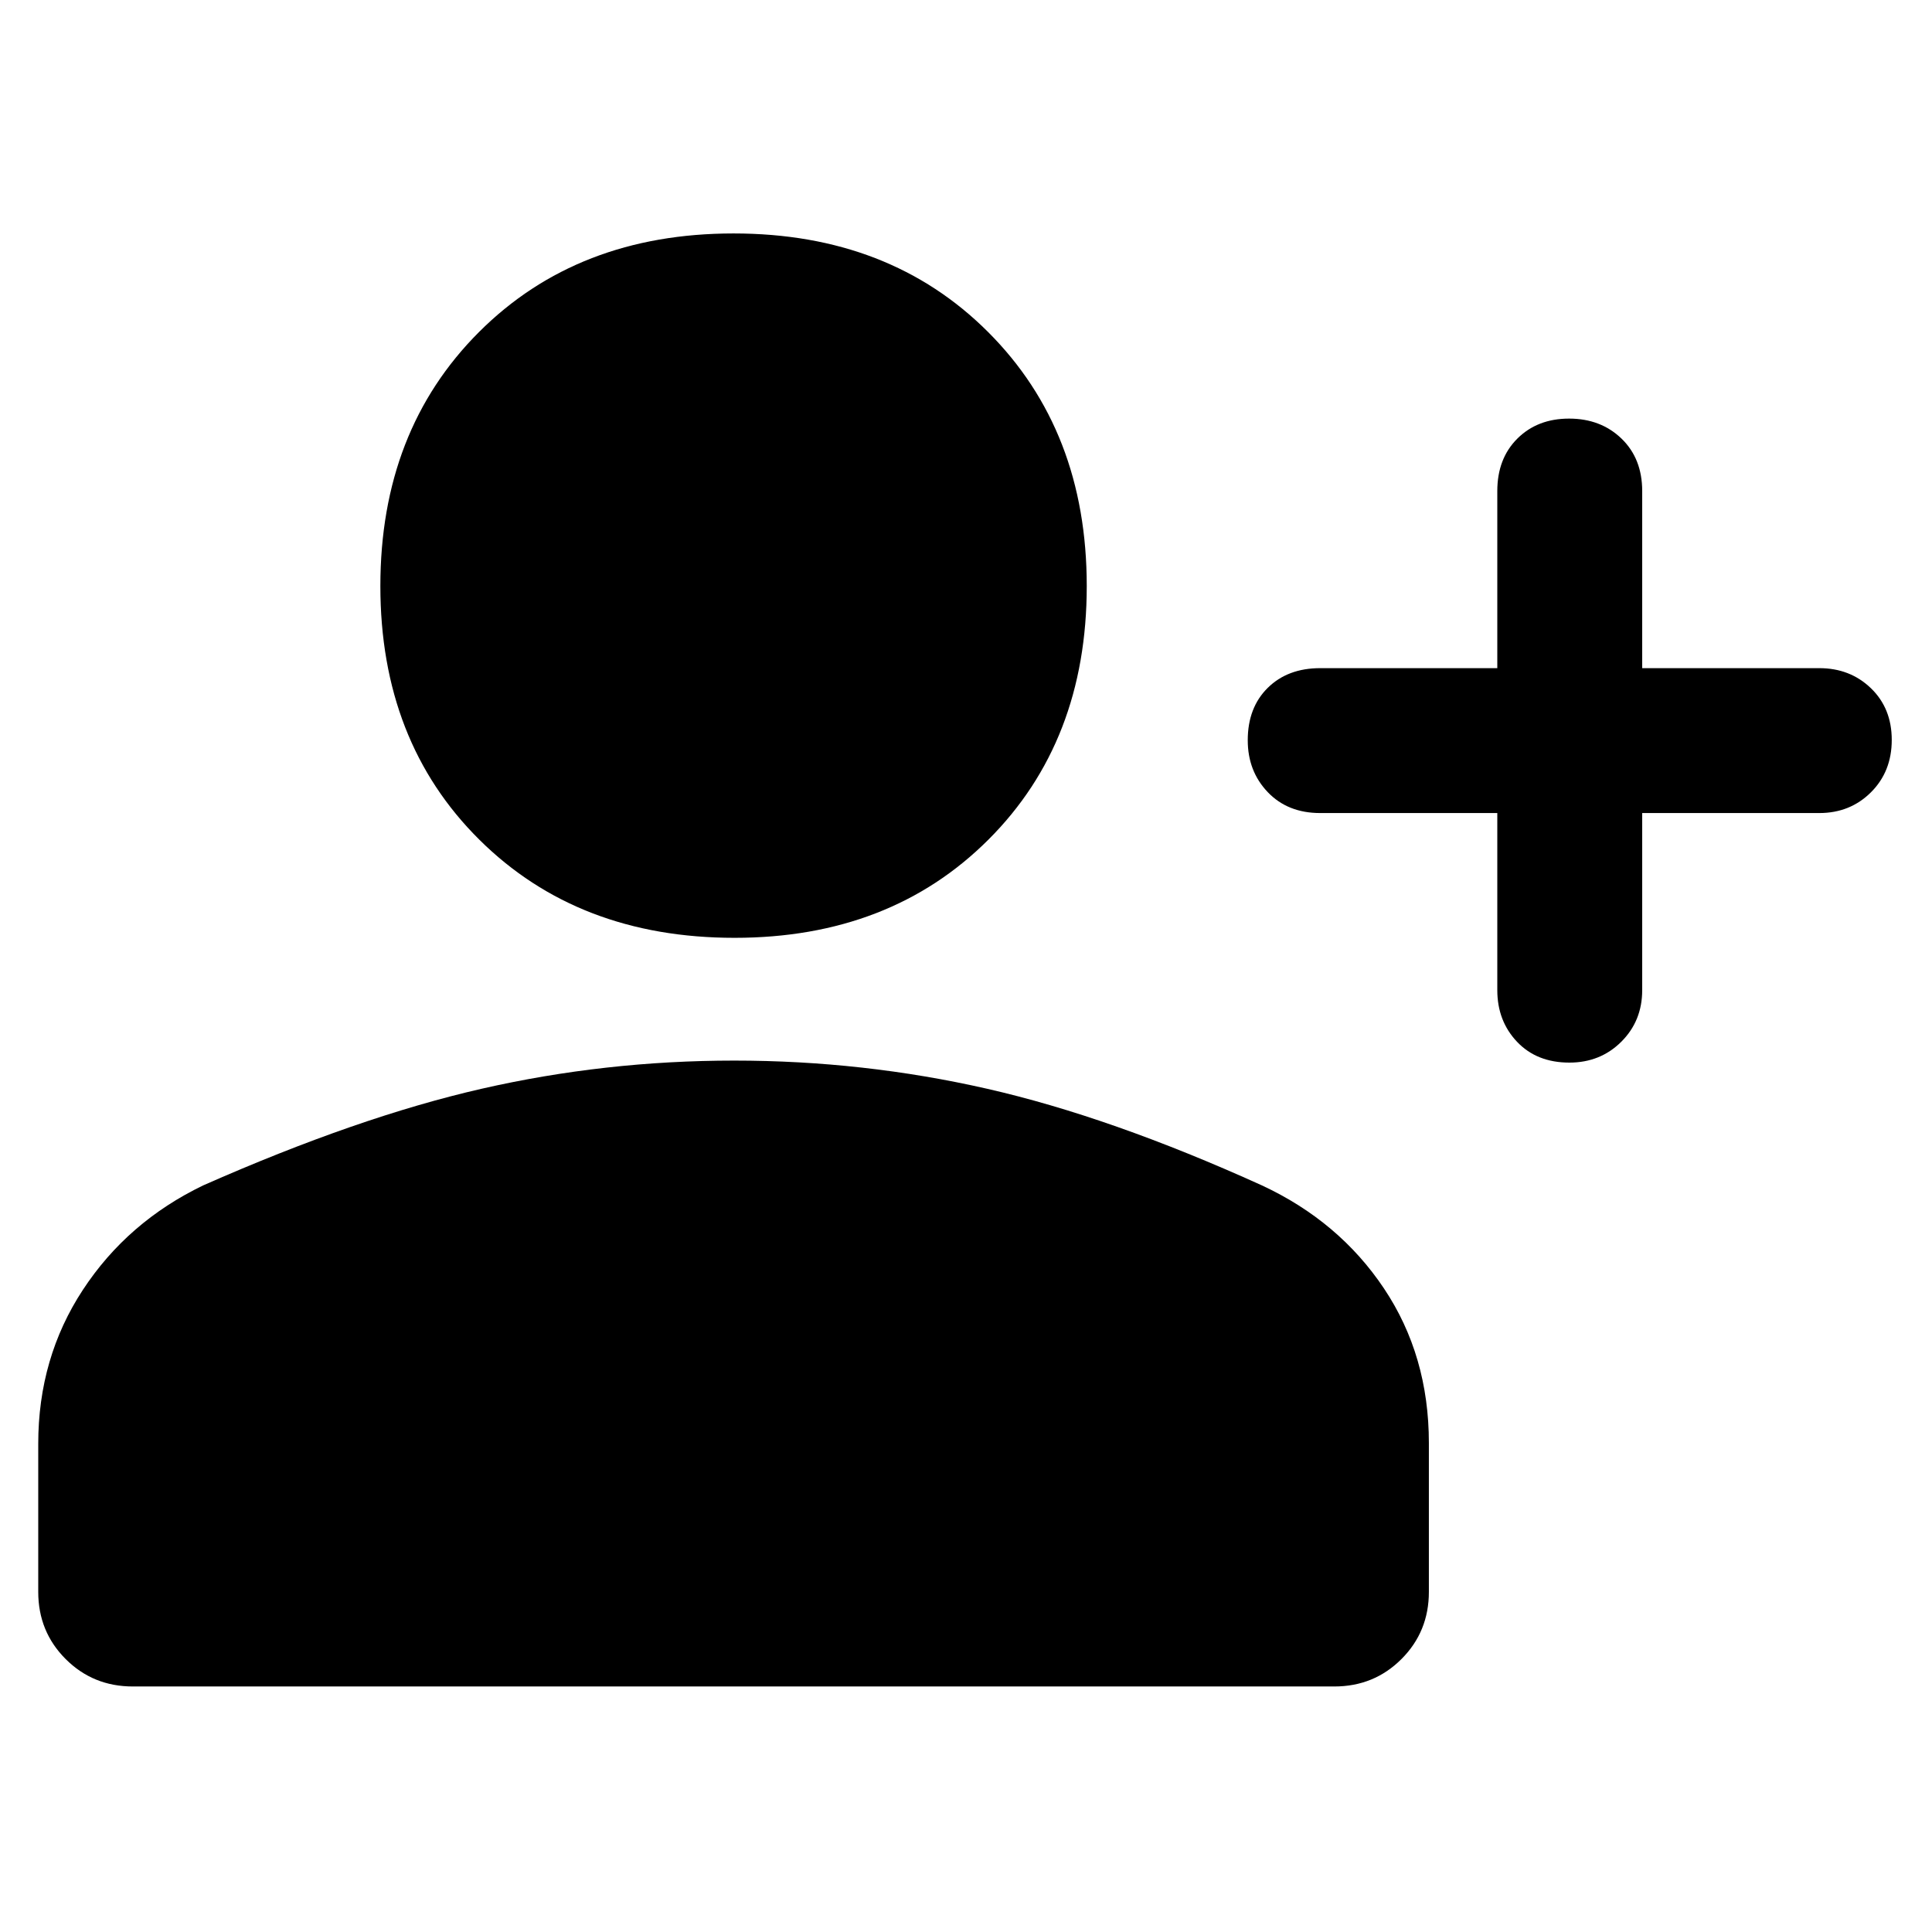
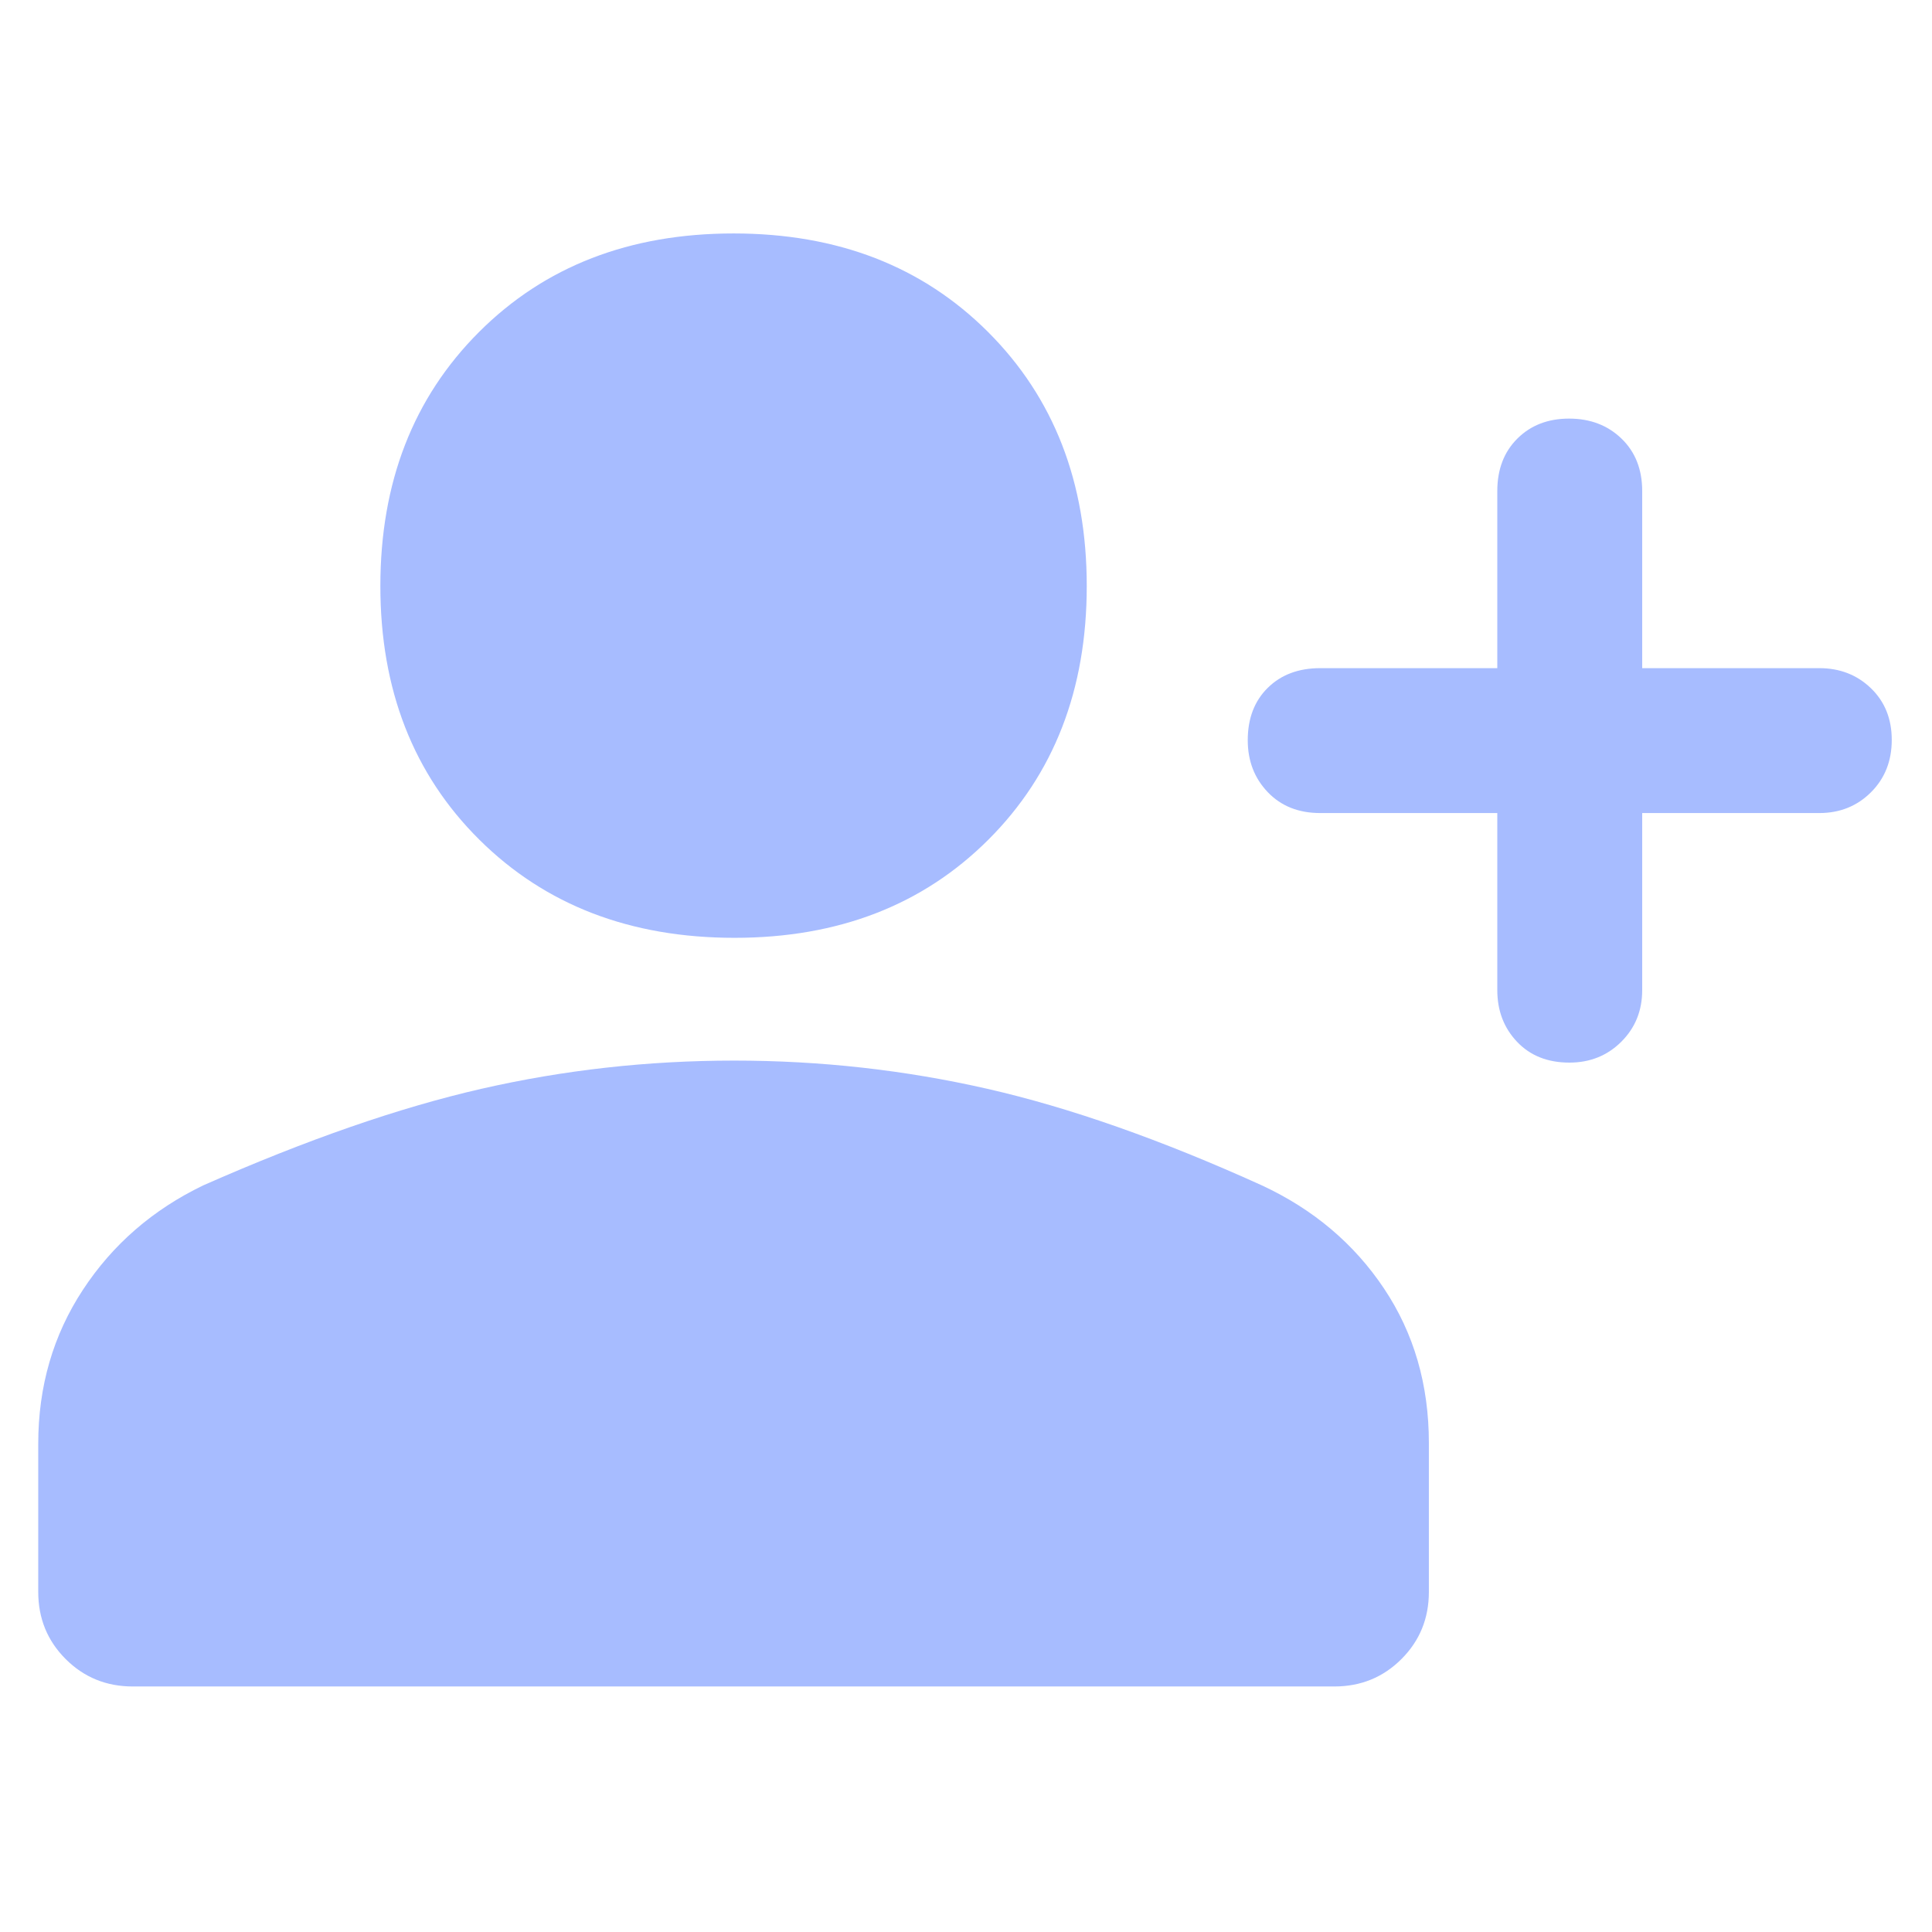
<svg xmlns="http://www.w3.org/2000/svg" height="48" viewBox="0 -960 960 960" width="48">
-   <path d="M779.825-432q-16.225 0-26.025-10.35Q744-452.7 744-468v-88h-88q-16.15 0-26.075-10.4Q620-576.801 620-592.175q0-16.225 9.925-26.025Q639.85-628 656-628h88v-88q0-16.15 9.975-26.075 9.976-9.925 25.7-9.925 15.725 0 26.025 9.925Q816-732.15 816-716v88h88q15.3 0 25.65 9.975 10.35 9.976 10.35 25.7 0 15.725-10.35 26.025Q919.3-556 904-556h-88v88q0 15.3-10.4 25.65Q795.199-432 779.825-432ZM365-494q-77.7 0-126.85-48.796-49.15-48.797-49.15-126Q189-746 238.004-795q49.005-49 126.5-49Q442-844 491-795t49 126.204q0 77.203-48.856 126Q442.288-494 365-494ZM66-122q-19.75 0-33.375-13.625T19-169v-73.604q0-42.698 22.195-76.495Q63.391-352.896 101-371q77-34 138.297-48t125.541-14Q429-433 490.5-419T627-371q38.344 17.826 60.672 51.196Q710-286.434 710-243v74q0 19.75-13.625 33.375T663-122H66Z" />
+   <path d="M779.825-432q-16.225 0-26.025-10.35Q744-452.7 744-468v-88h-88q-16.15 0-26.075-10.4Q620-576.801 620-592.175q0-16.225 9.925-26.025Q639.85-628 656-628h88v-88q0-16.15 9.975-26.075 9.976-9.925 25.7-9.925 15.725 0 26.025 9.925Q816-732.15 816-716v88h88q15.3 0 25.65 9.975 10.35 9.976 10.35 25.7 0 15.725-10.35 26.025Q919.3-556 904-556h-88v88q0 15.3-10.4 25.65Q795.199-432 779.825-432ZM365-494q-77.7 0-126.85-48.796-49.15-48.797-49.15-126Q189-746 238.004-795q49.005-49 126.5-49Q442-844 491-795t49 126.204q0 77.203-48.856 126Q442.288-494 365-494ZM66-122q-19.75 0-33.375-13.625T19-169v-73.604q0-42.698 22.195-76.495Q63.391-352.896 101-371q77-34 138.297-48t125.541-14Q429-433 490.5-419T627-371q38.344 17.826 60.672 51.196Q710-286.434 710-243v74q0 19.75-13.625 33.375T663-122H66Z" fill="#a7bcff" />
</svg>
